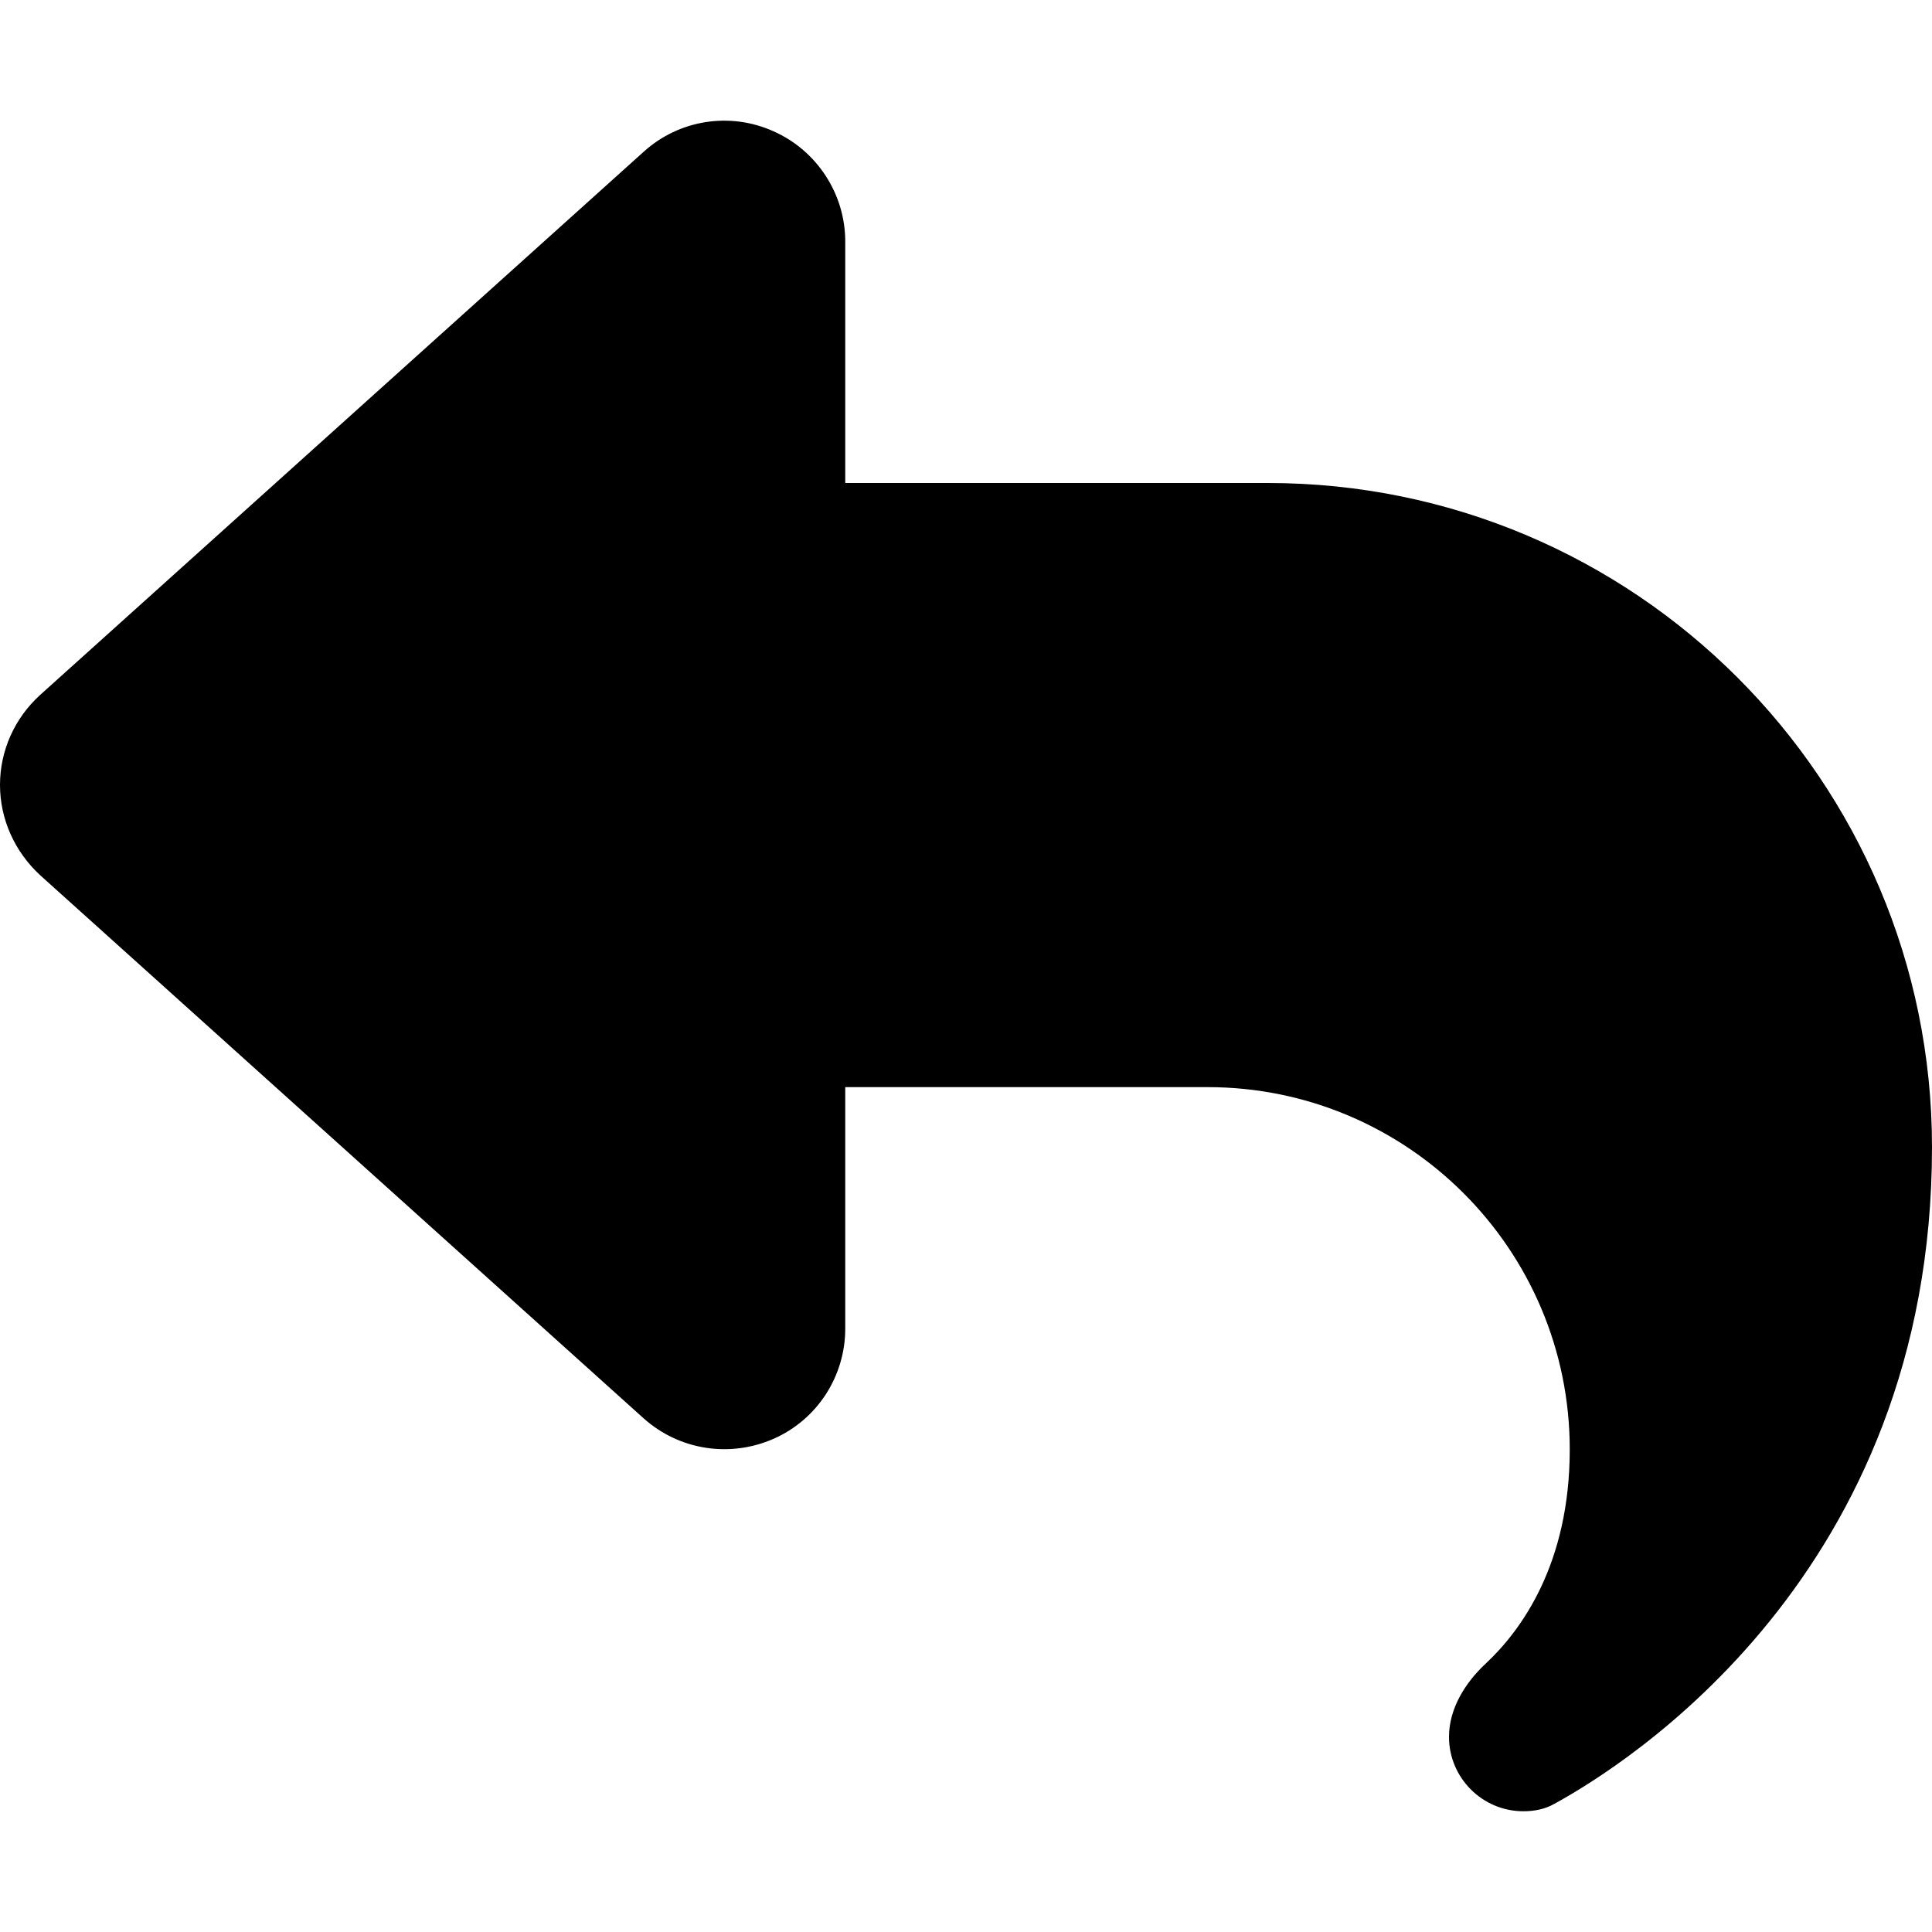
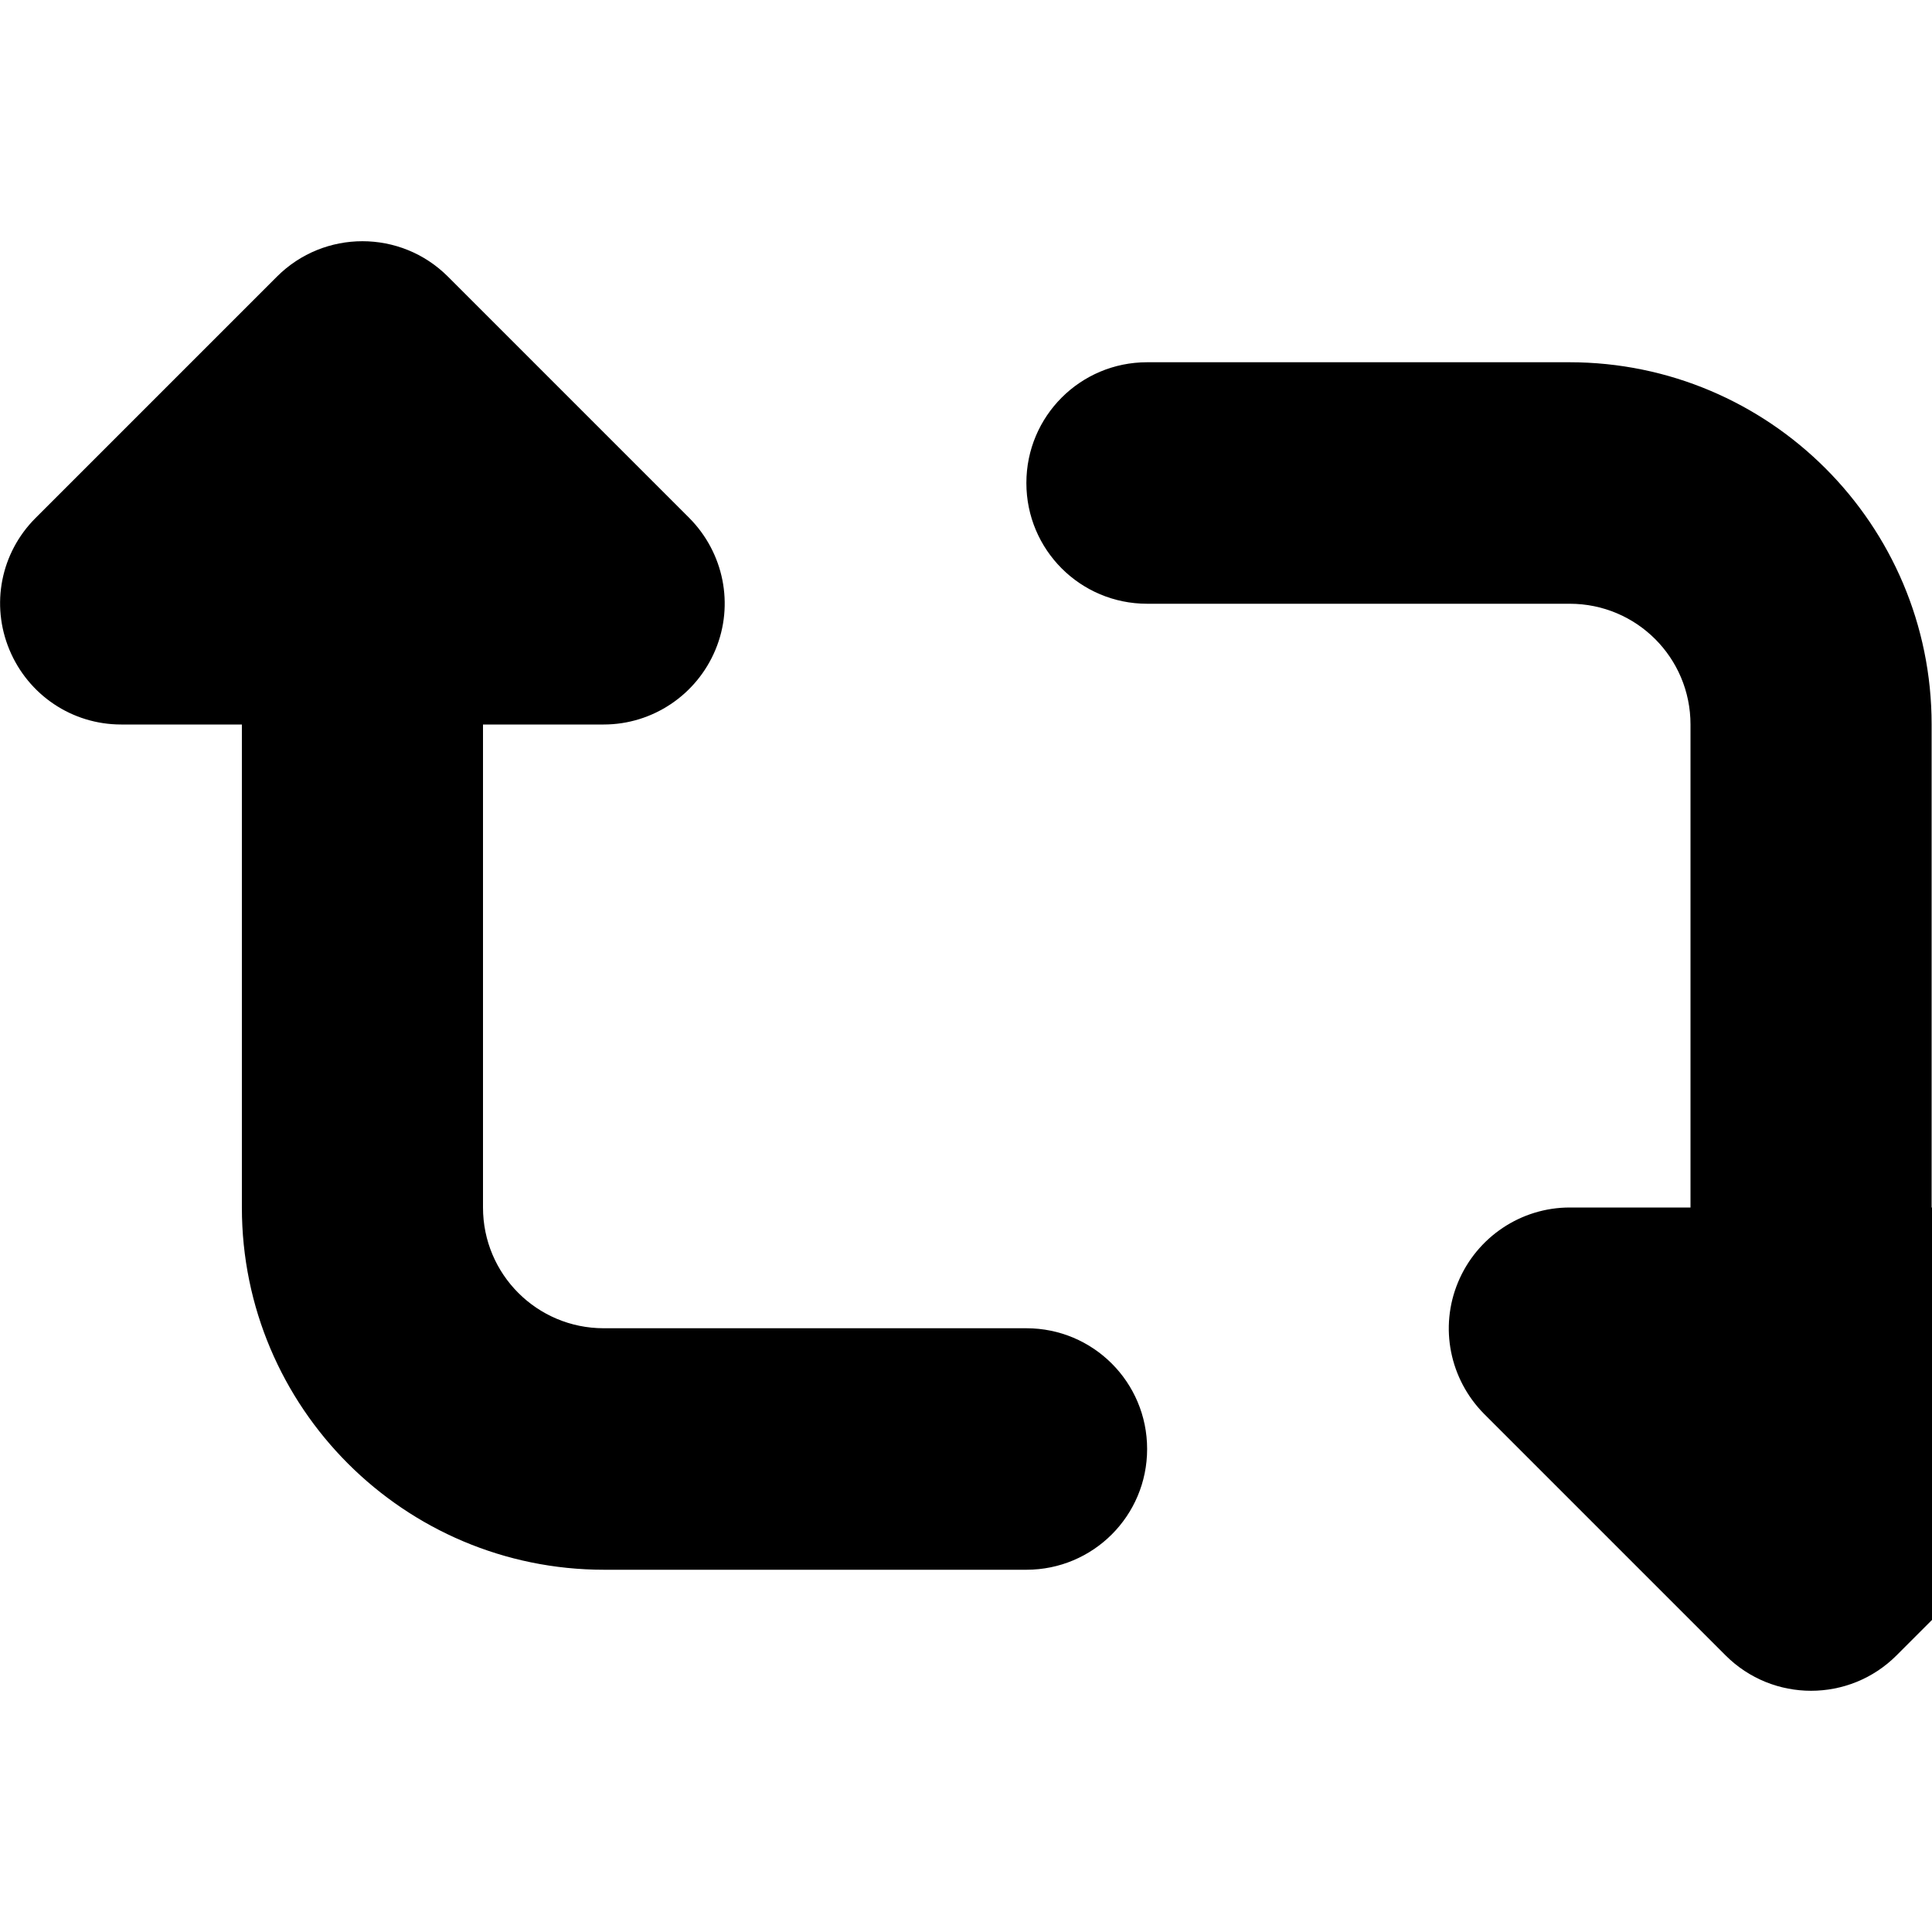
<svg xmlns="http://www.w3.org/2000/svg" viewBox="0 0 512 512">
-   <path d="M205 34.8c11.5 5.1 19 16.6 19 29.2l0 64 112 0c97.2 0 176 78.8 176 176c0 113.3-81.5 163.9-100.2 174.1c-2.5 1.4-5.3 1.9-8.1 1.9c-10.9 0-19.7-8.9-19.7-19.7c0-7.5 4.3-14.4 9.8-19.5c9.4-8.8 22.2-26.4 22.2-56.7c0-53-43-96-96-96l-96 0 0 64c0 12.6-7.4 24.1-19 29.2s-25 3-34.4-5.4l-160-144C3.9 225.7 0 217.1 0 208s3.9-17.7 10.6-23.8l160-144c9.4-8.5 22.9-10.6 34.4-5.4z" />
+   <path d="M272 416c17.7 0 32-14.3 32-32s-14.3-32-32-32l-112 0c-17.7 0-32-14.3-32-32l0-128 32 0c12.9 0 24.6-7.8 29.6-19.8s2.2-25.7-6.9-34.9l-64-64c-12.5-12.5-32.8-12.5-45.3 0l-64 64c-9.2 9.2-11.9 22.9-6.9 34.9s16.6 19.8 29.6 19.8l32 0 0 128c0 53 43 96 96 96l112 0zM304 96c-17.7 0-32 14.3-32 32s14.3 32 32 32l112 0c17.7 0 32 14.3 32 32l0 128-32 0c-12.9 0-24.6 7.8-29.6 19.8s-2.2 25.7 6.9 34.9l64 64c12.5 12.5 32.8 12.5 45.3 0l64-64c9.2-9.2 11.9-22.9 6.9-34.9s-16.6-19.8-29.6-19.8l-32 0 0-128c0-53-43-96-96-96L304 96z" />
</svg>
